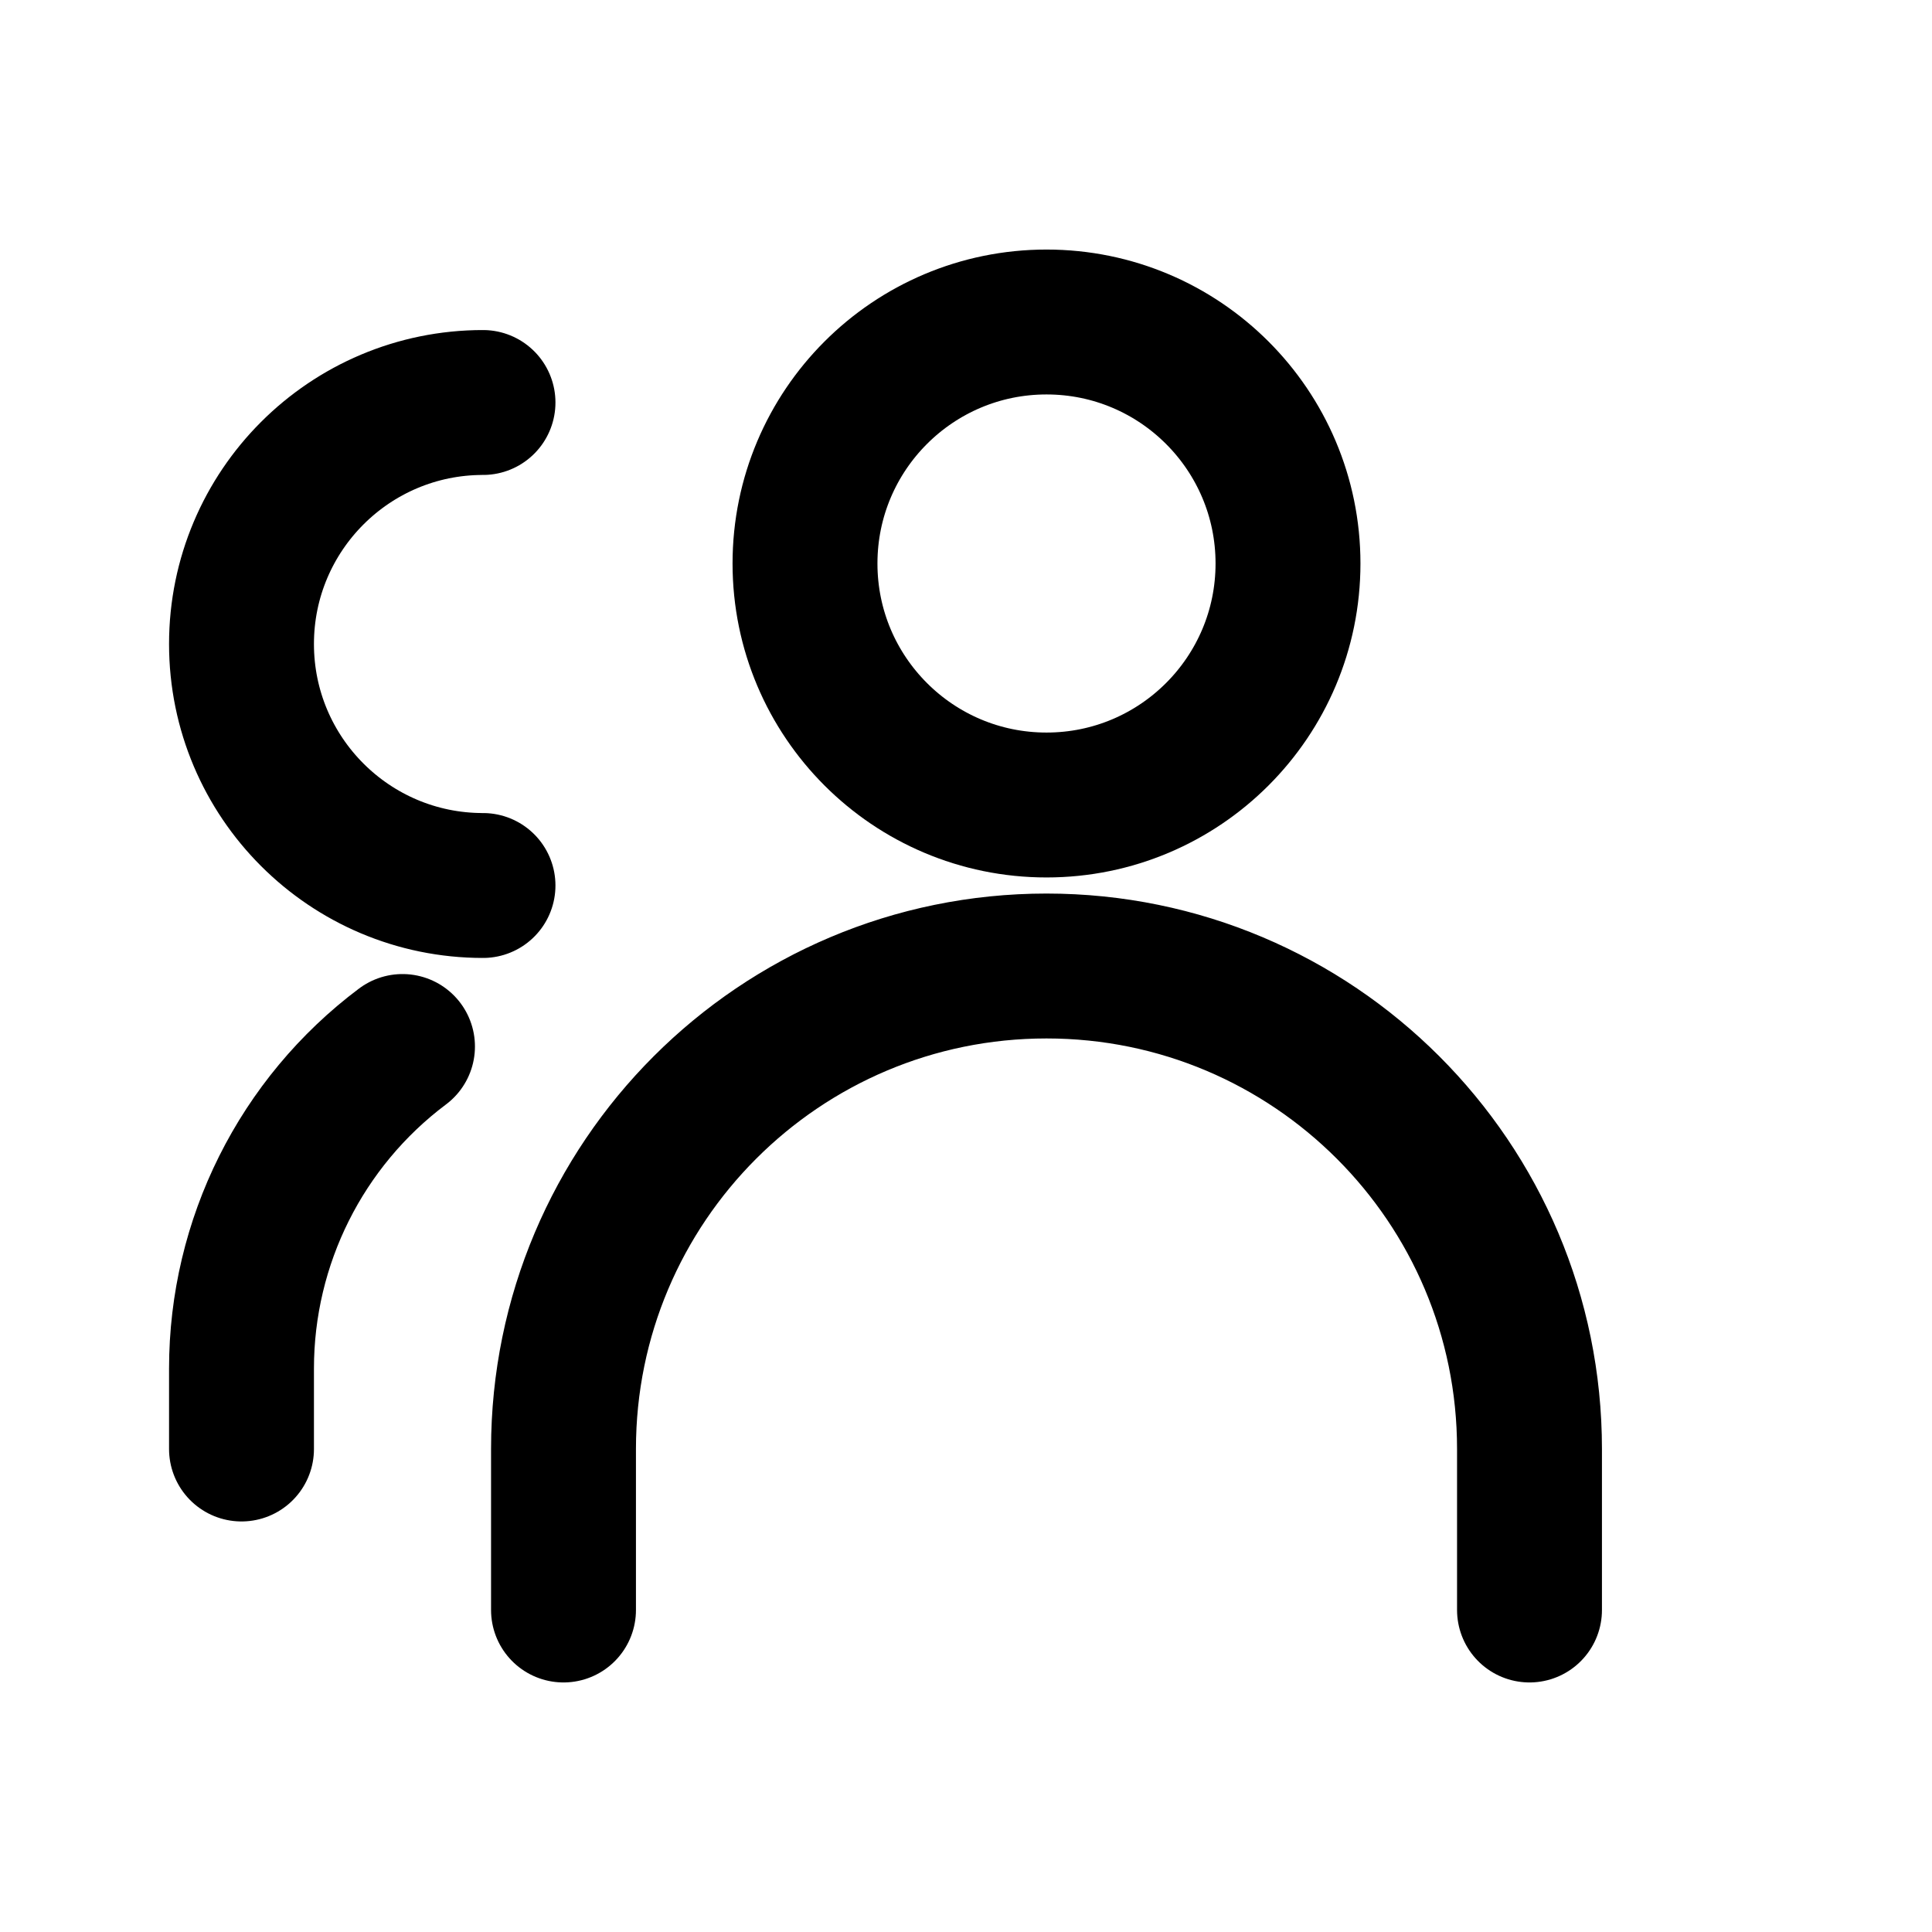
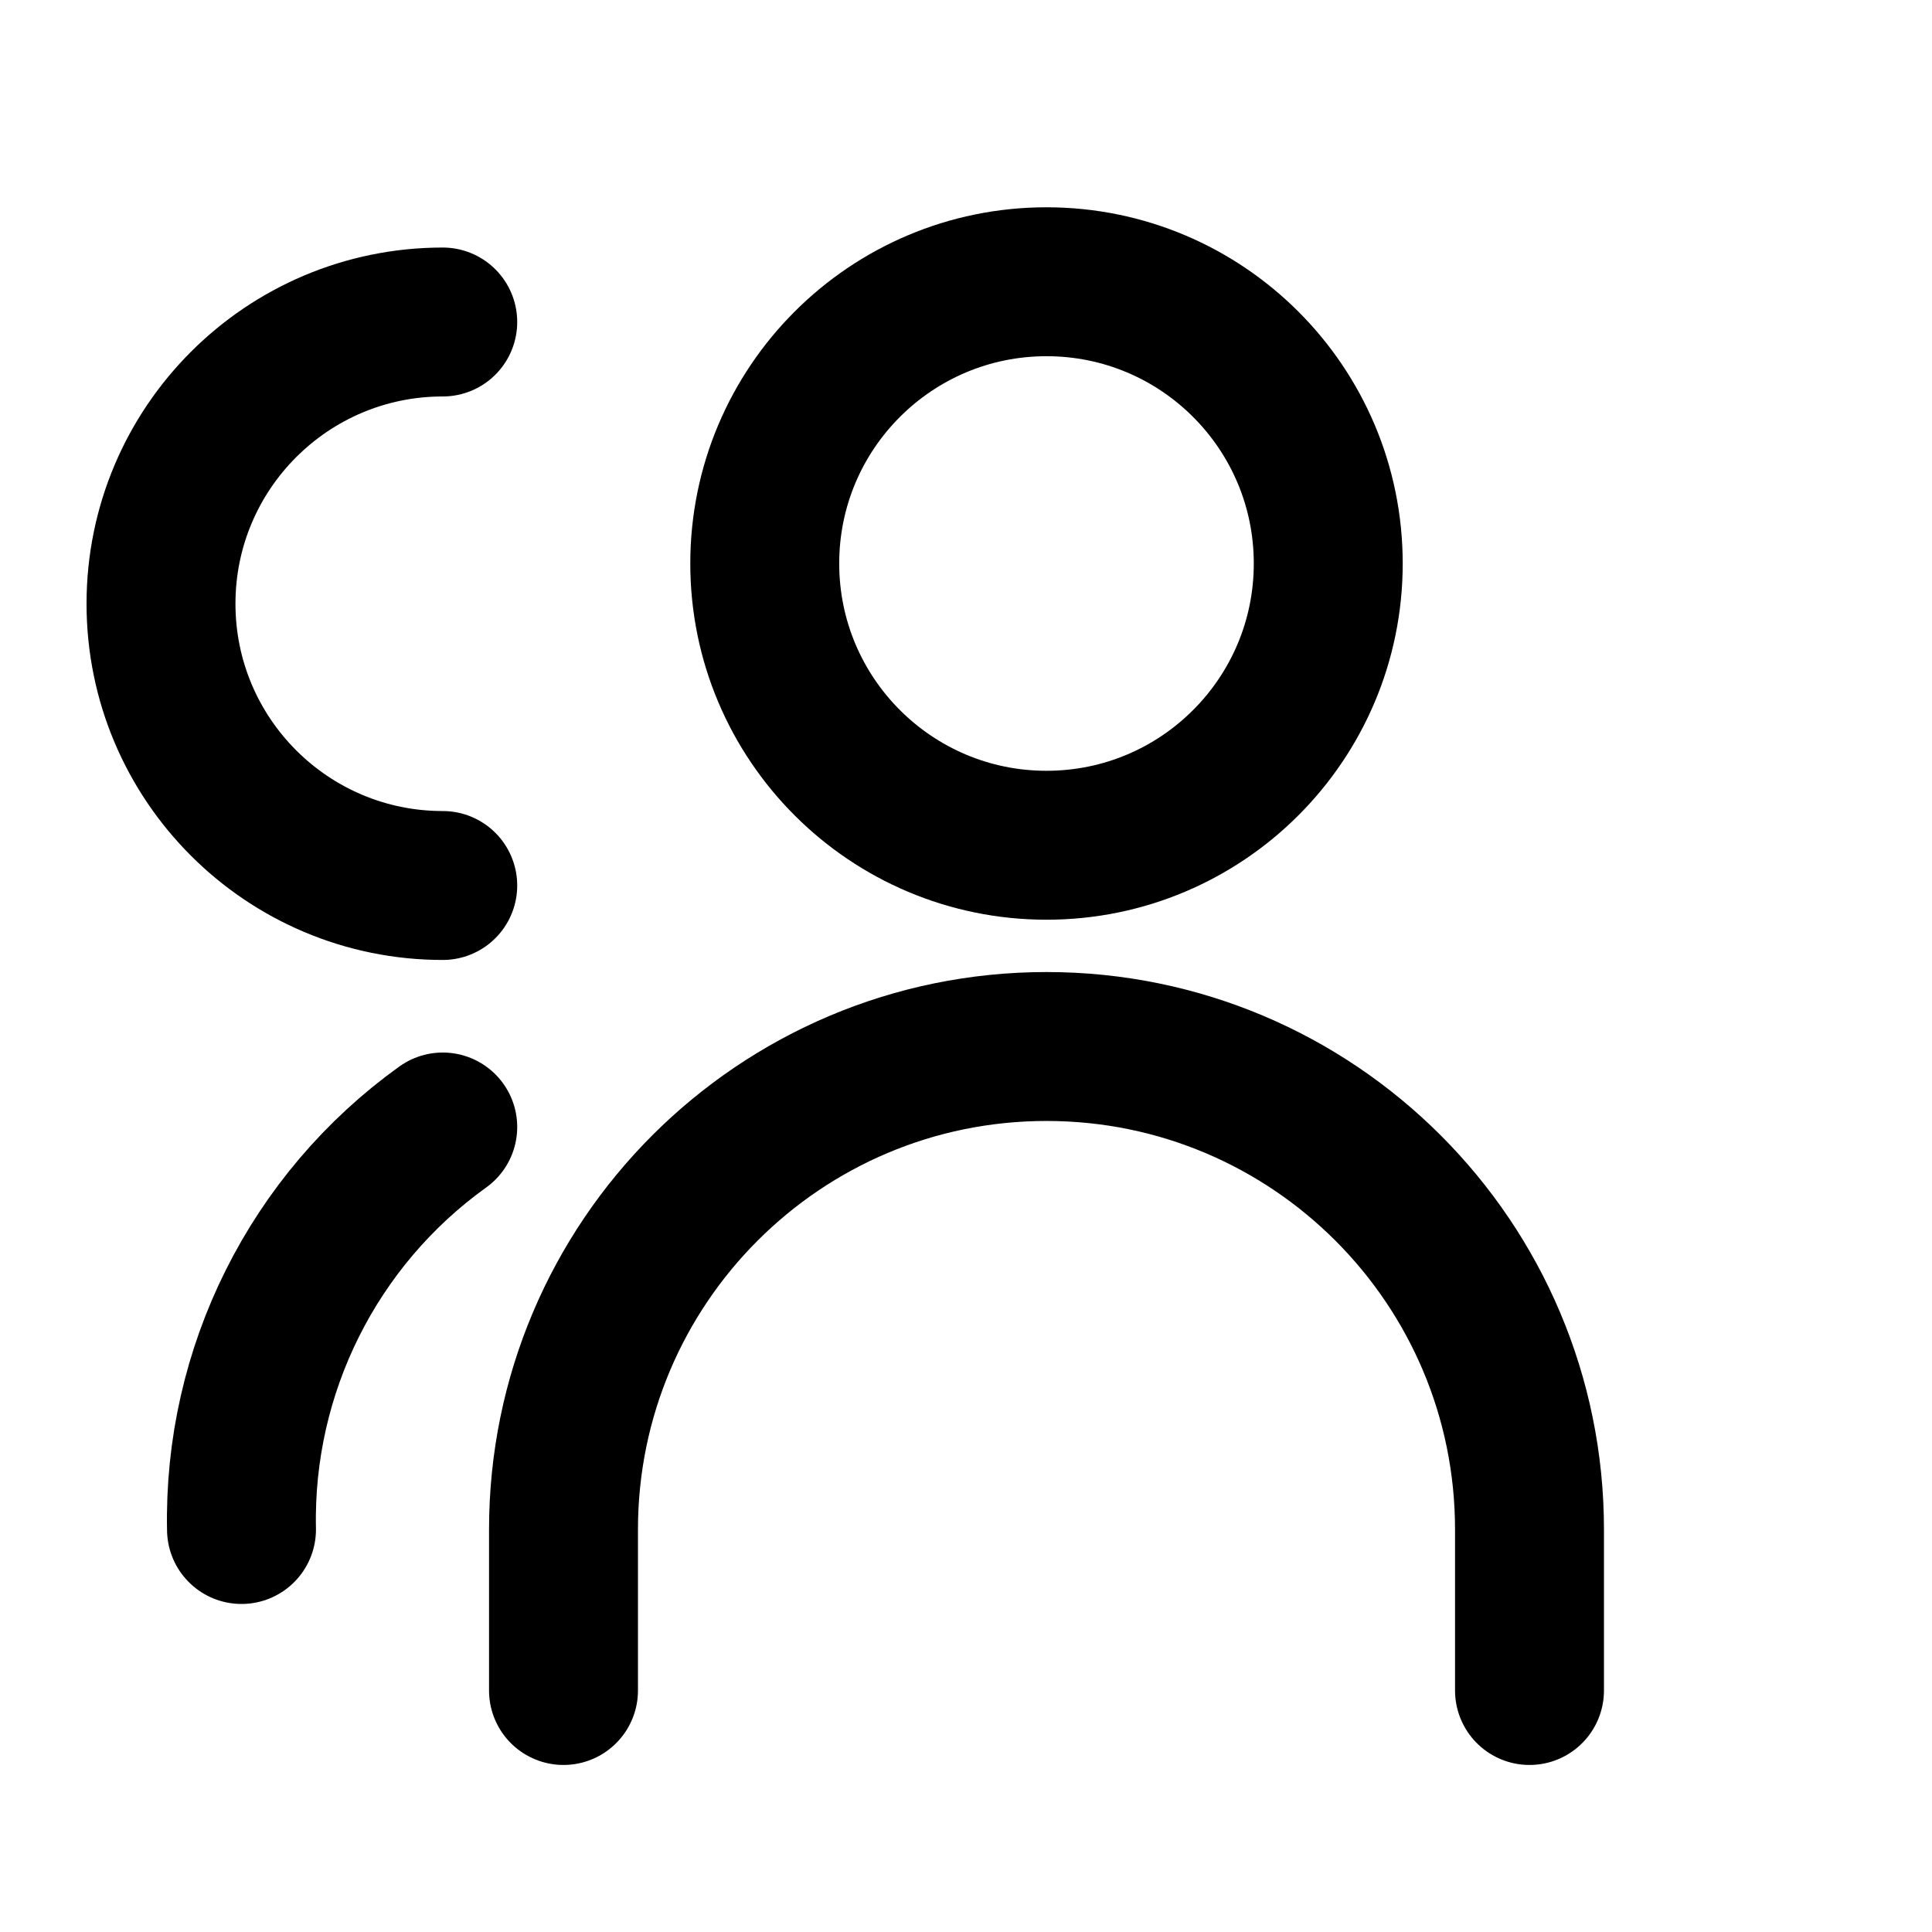
- <svg xmlns="http://www.w3.org/2000/svg" width="24" height="24" viewBox="0 0 24 24" fill="none" stroke="currentColor" stroke-width="1.8" stroke-linecap="round" stroke-linejoin="round">
-   <circle cx="13" cy="7" r="3" />
-   <path d="M7 20v-2a6 6 0 0 1 12 0v2 M6 5a3 3 0 0 0 0 6 M3 18v-1a5 5 0 0 1 2-4" />
+ <svg xmlns="http://www.w3.org/2000/svg" width="24" height="24" viewBox="0 0 24 24" fill="none" stroke="currentColor" stroke-width="1.85" stroke-linecap="round" stroke-linejoin="round">
+   <circle cx="13" cy="7" r="3.5" />
+   <path d="M7 21v-2a6 6 0 0 1 12 0v2 M5.5 4a3.5 3.5 0 0 0 0 7 M3 19a6 6 0 0 1 2.5-5" />
</svg>
